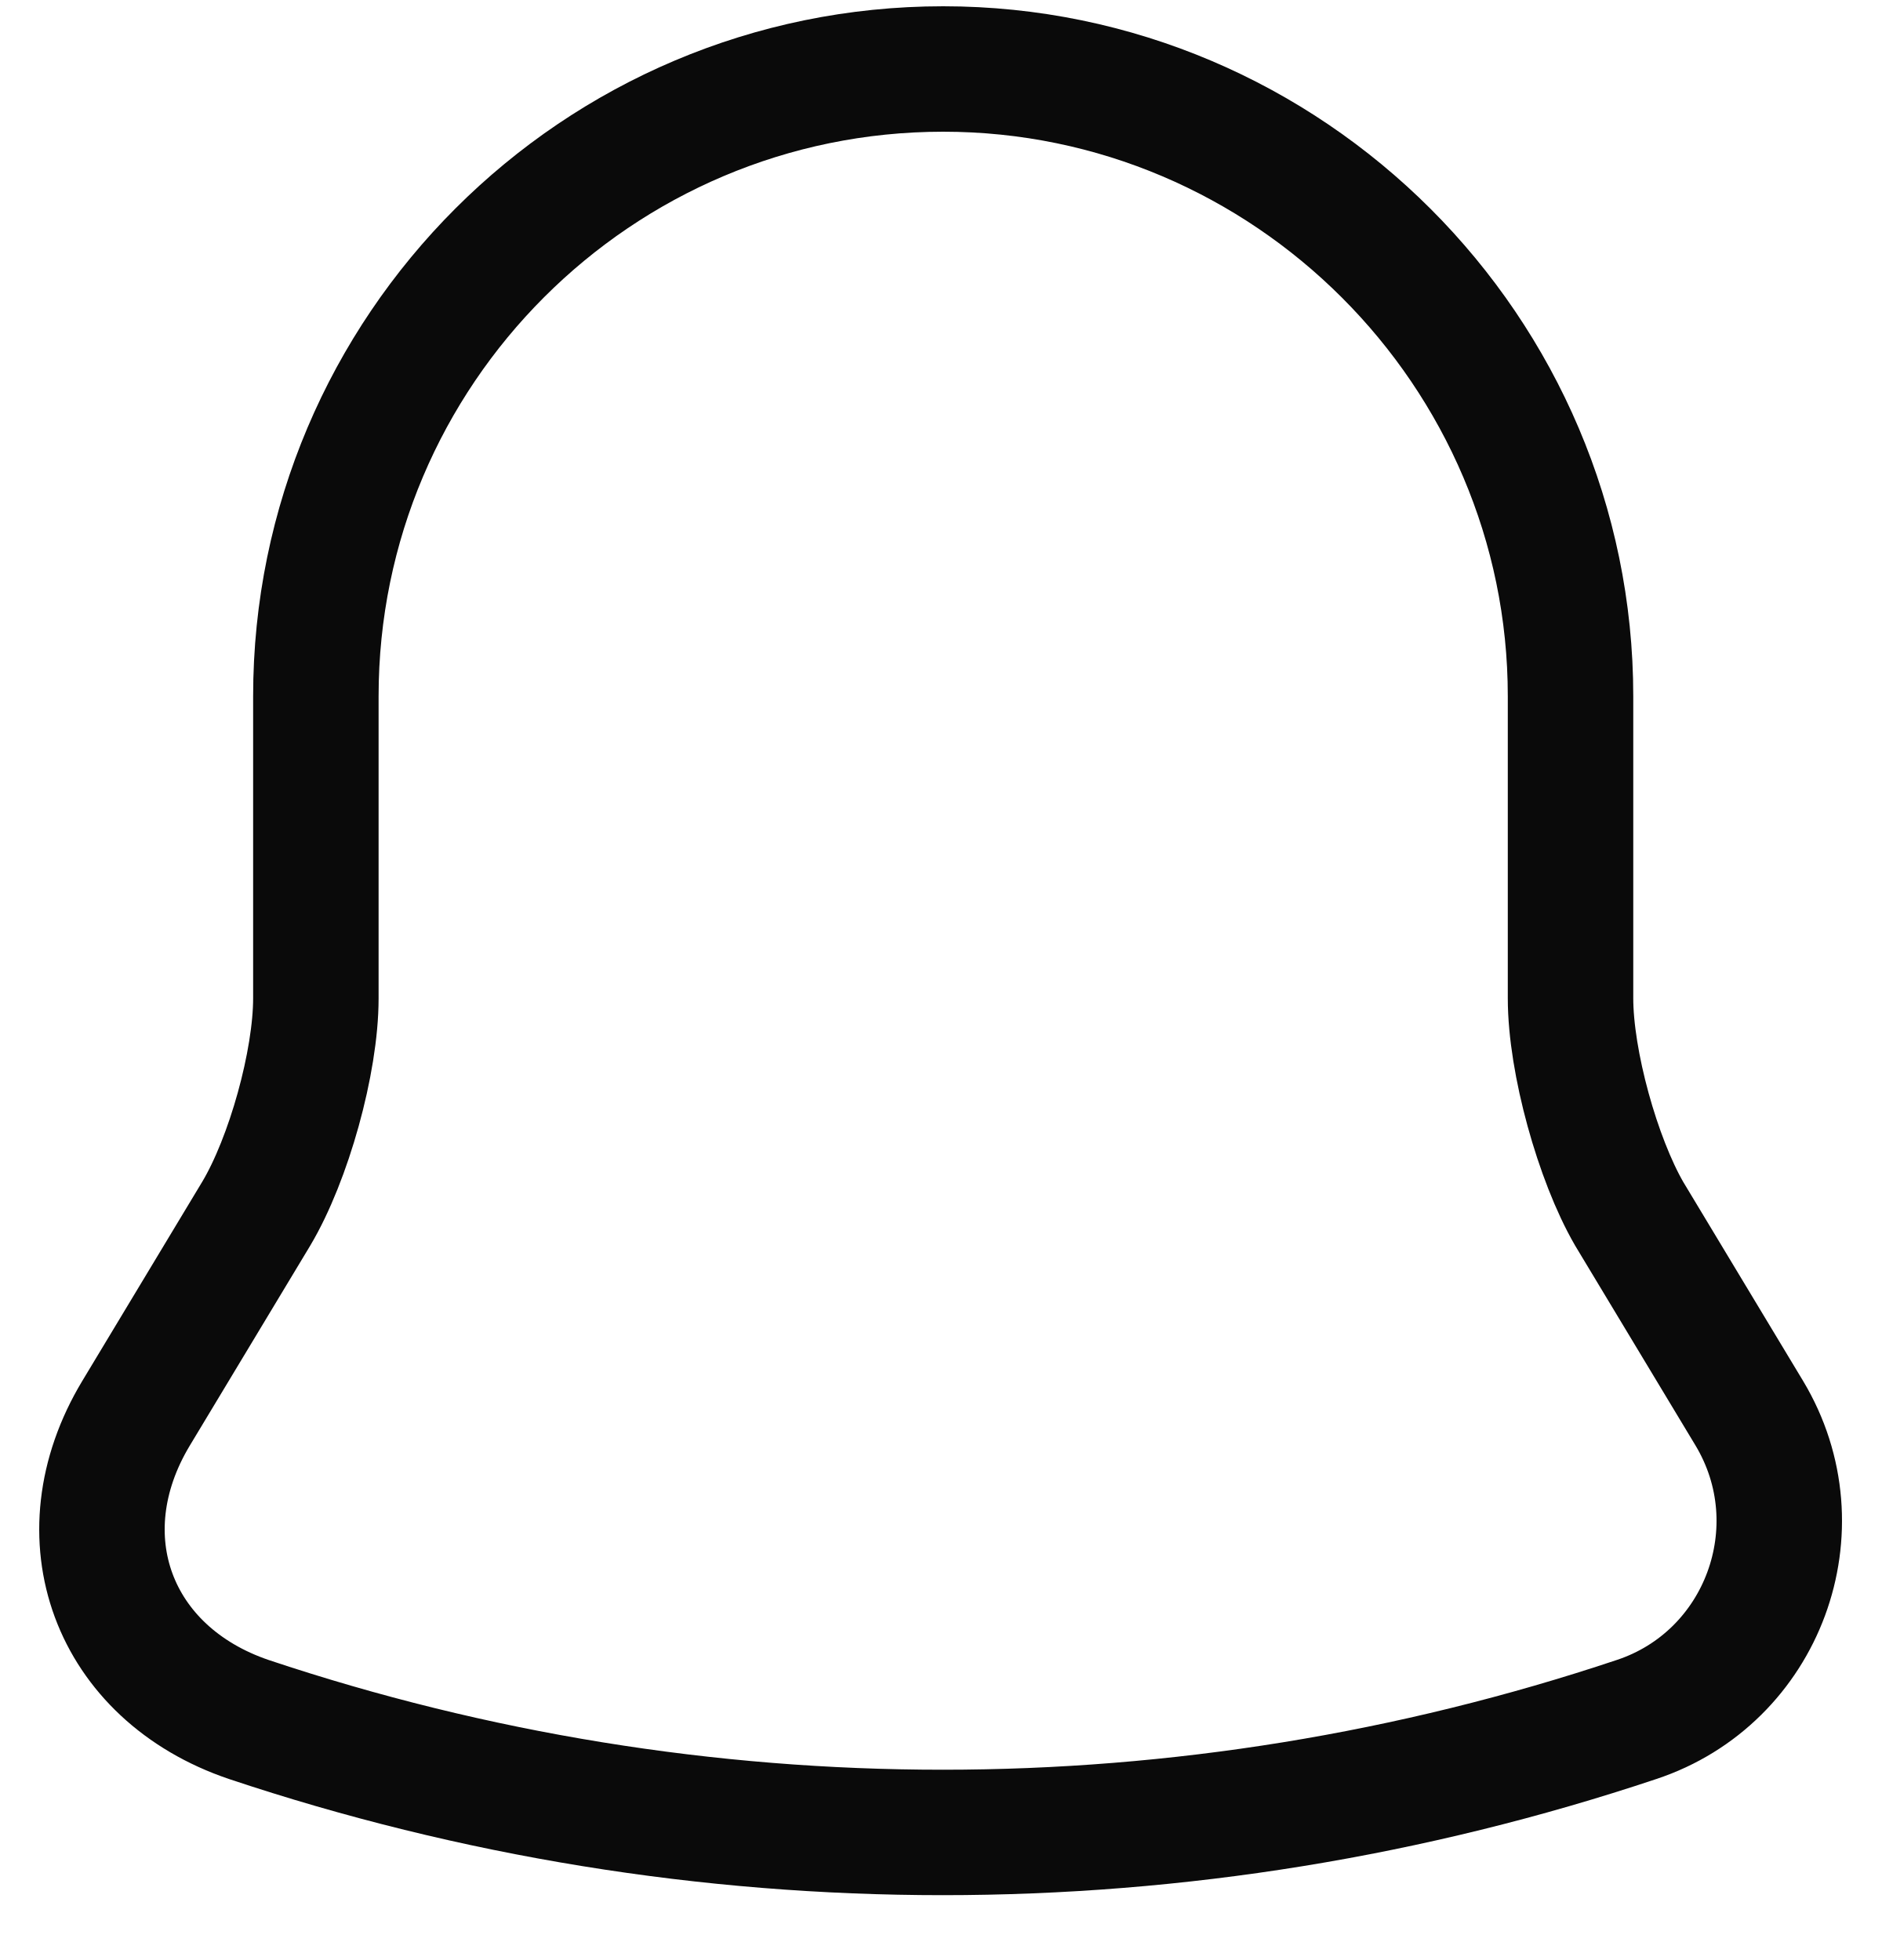
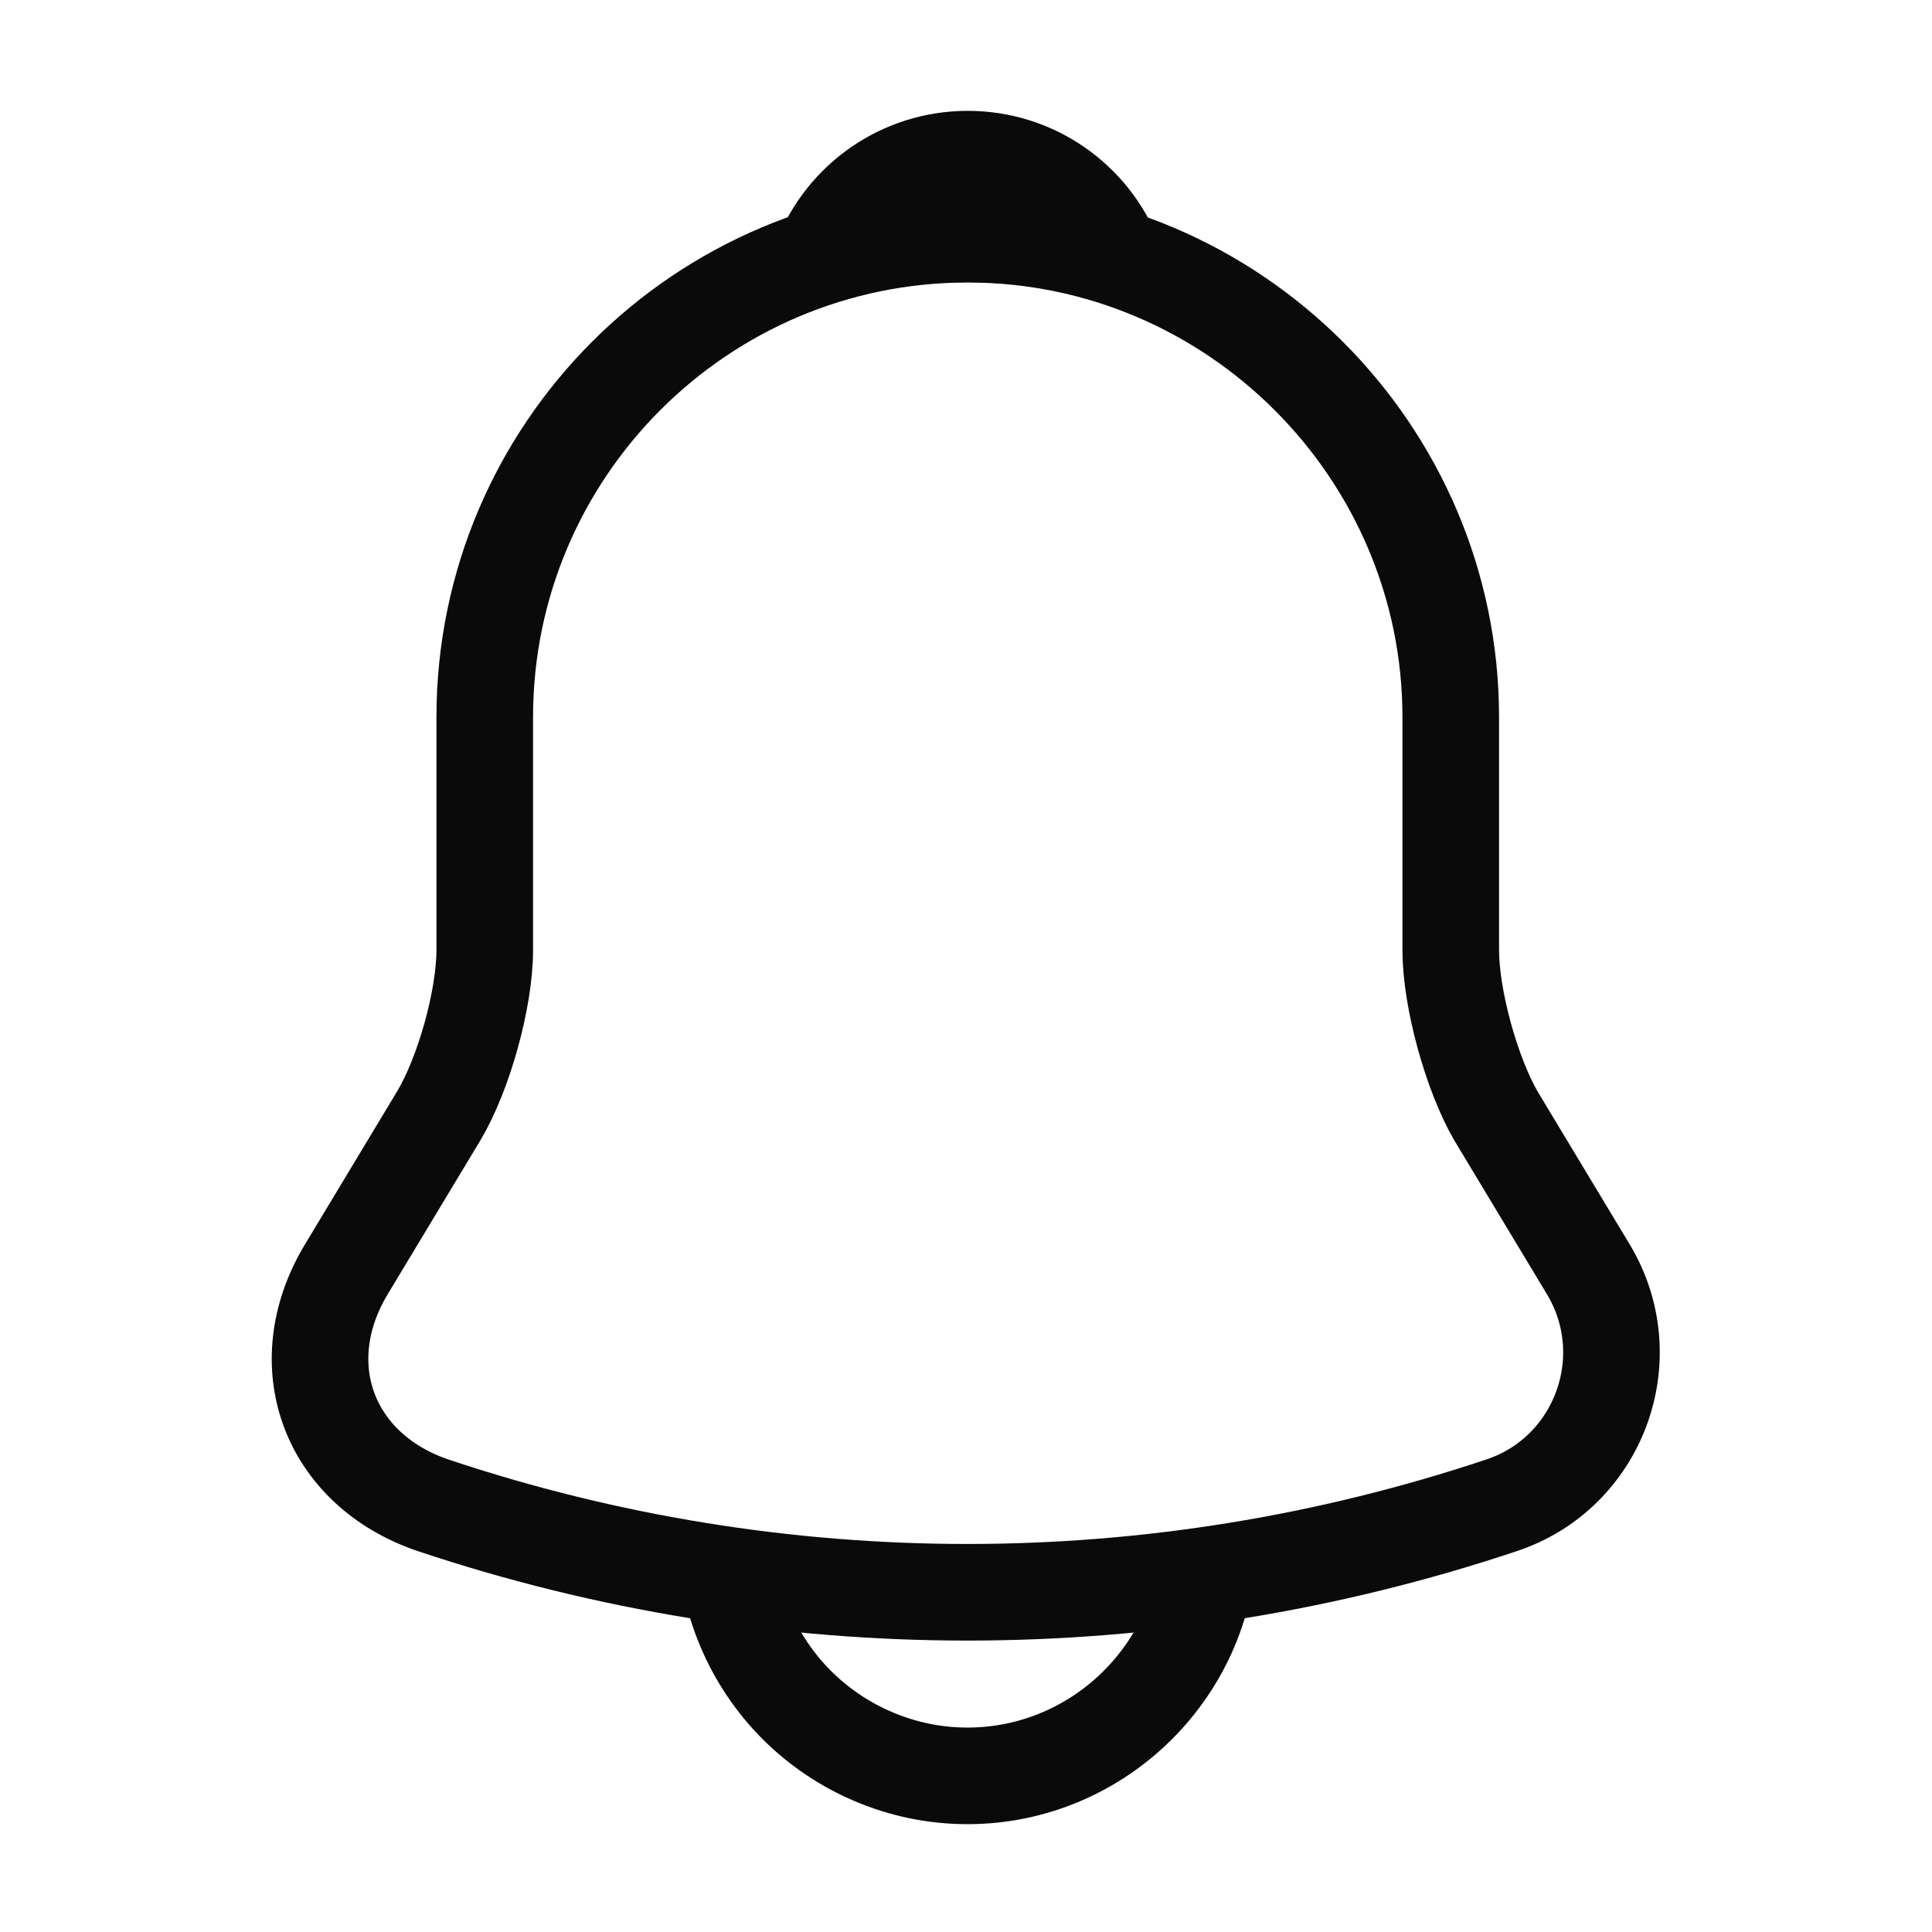
- <svg xmlns="http://www.w3.org/2000/svg" width="24" height="25" viewBox="0 0 24 25" fill="none">
-   <path d="M12.028 0.88C7.615 0.88 4.028 4.467 4.028 8.88V12.733C4.028 13.546 3.681 14.787 3.268 15.48L1.735 18.026C0.788 19.6 1.441 21.346 3.175 21.933C8.921 23.853 15.121 23.853 20.868 21.933C22.481 21.4 23.188 19.493 22.308 18.026L20.775 15.48C20.375 14.787 20.028 13.546 20.028 12.733V8.88C20.028 4.48 16.428 0.88 12.028 0.88Z" stroke="#0A0A0A" stroke-width="1.6" stroke-miterlimit="10" stroke-linecap="round" />
+ <svg xmlns="http://www.w3.org/2000/svg" width="32" height="32" viewBox="0 0 32 32" fill="none">
+   <path d="M16.029 3.879C11.615 3.879 8.029 7.466 8.029 11.879V15.733C8.029 16.546 7.682 17.786 7.269 18.479L5.735 21.026C4.789 22.599 5.442 24.346 7.175 24.933C12.922 26.853 19.122 26.853 24.869 24.933C26.482 24.399 27.189 22.493 26.309 21.026L24.775 18.479C24.375 17.786 24.029 16.546 24.029 15.733V11.879C24.029 7.479 20.429 3.879 16.029 3.879Z" stroke="#0A0A0A" stroke-width="1.6" stroke-miterlimit="10" stroke-linecap="round" />
+   <path d="M18.496 4.266C18.082 4.146 17.656 4.053 17.216 4C15.936 3.84 14.709 3.933 13.562 4.266C13.949 3.28 14.909 2.586 16.029 2.586C17.149 2.586 18.109 3.28 18.496 4.266Z" stroke="#0A0A0A" stroke-width="1.5" stroke-miterlimit="10" stroke-linecap="round" stroke-linejoin="round" />
+   <path d="M20.023 25.414C20.023 27.614 18.223 29.414 16.023 29.414C14.93 29.414 13.917 28.96 13.197 28.24C12.477 27.52 12.023 26.507 12.023 25.414" stroke="#0A0A0A" stroke-width="1.6" stroke-miterlimit="10" />
</svg>
